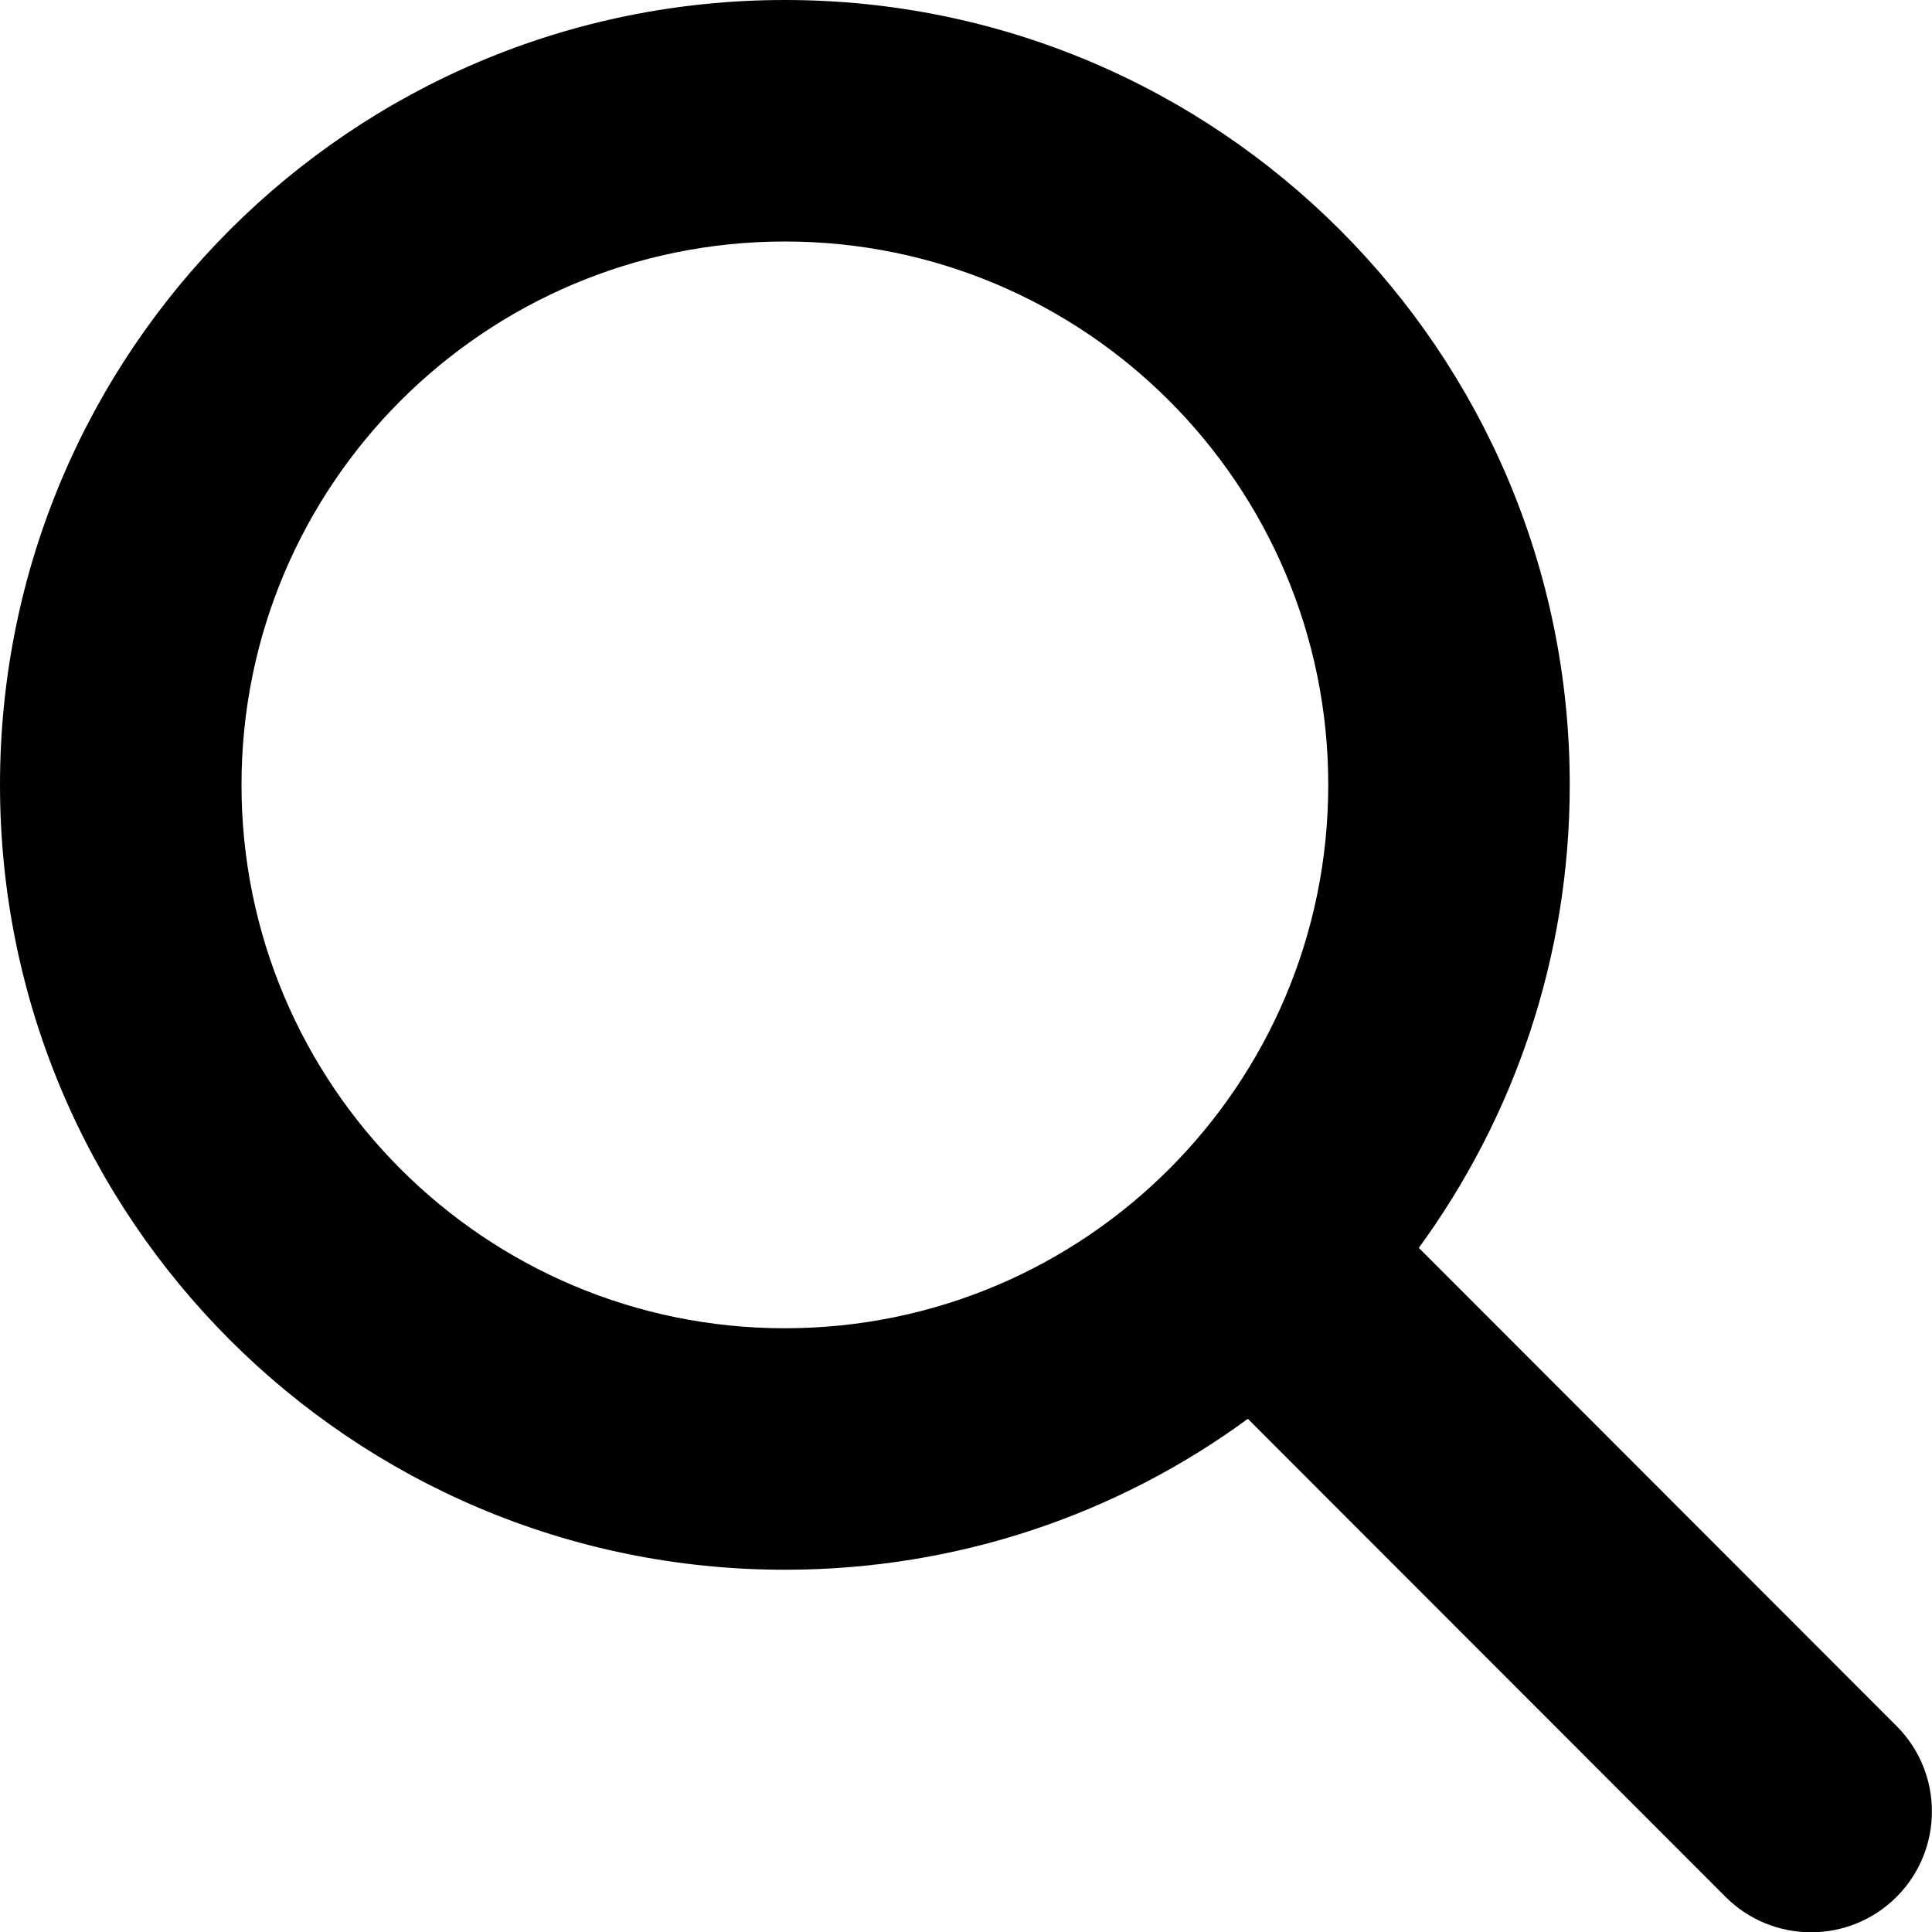
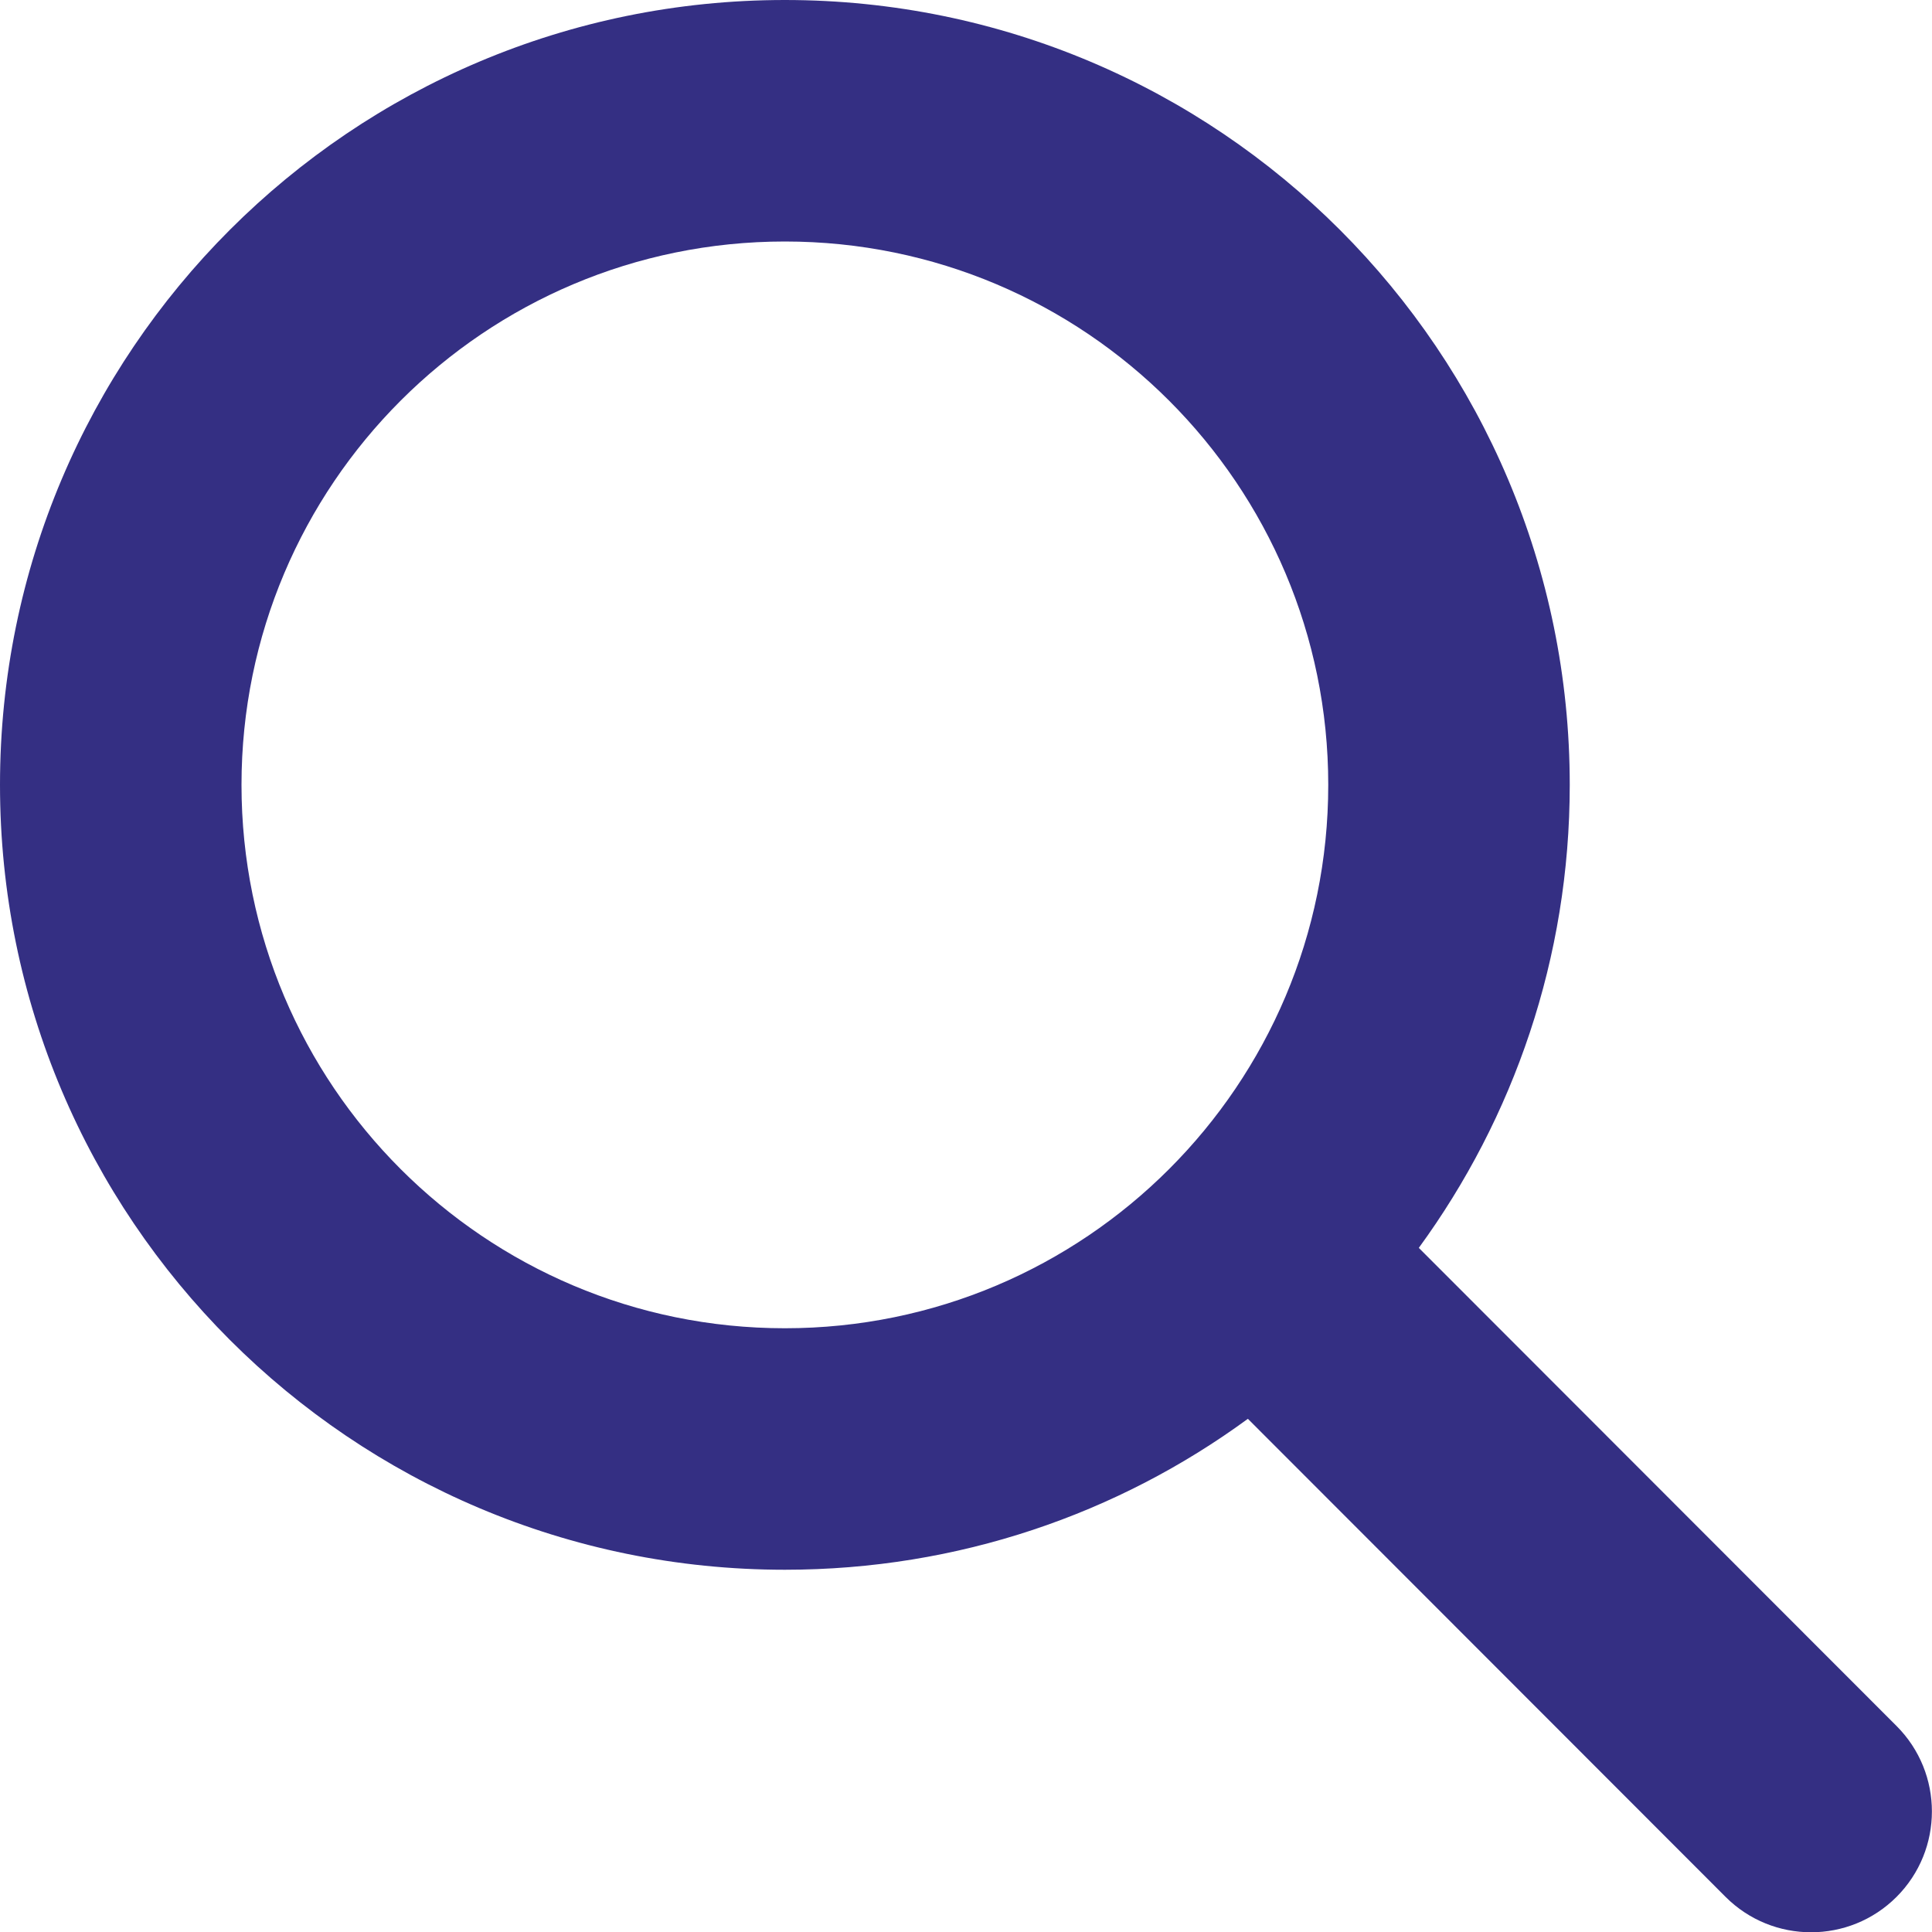
<svg xmlns="http://www.w3.org/2000/svg" viewBox="0 0 512 512">
-   <path d="M416 208c0 45.9-14.9 88.3-40 122.7L502.6 457.4c12.5 12.5 12.5 32.8 0 45.3s-32.8 12.5-45.3 0L330.7 376c-34.4 25.2-76.8 40-122.7 40C93.1 416 0 322.9 0 208S93.1 0 208 0S416 93.1 416 208zM208 352a144 144 0 1 0 0-288 144 144 0 1 0 0 288z" />
+   <path fill="#342F83" d="M416 208c0 45.9-14.9 88.3-40 122.7L502.6 457.4c12.5 12.5 12.5 32.8 0 45.3s-32.8 12.5-45.3 0L330.7 376c-34.4 25.2-76.8 40-122.7 40C93.1 416 0 322.9 0 208S93.1 0 208 0S416 93.1 416 208zM208 352a144 144 0 1 0 0-288 144 144 0 1 0 0 288z" />
</svg>
